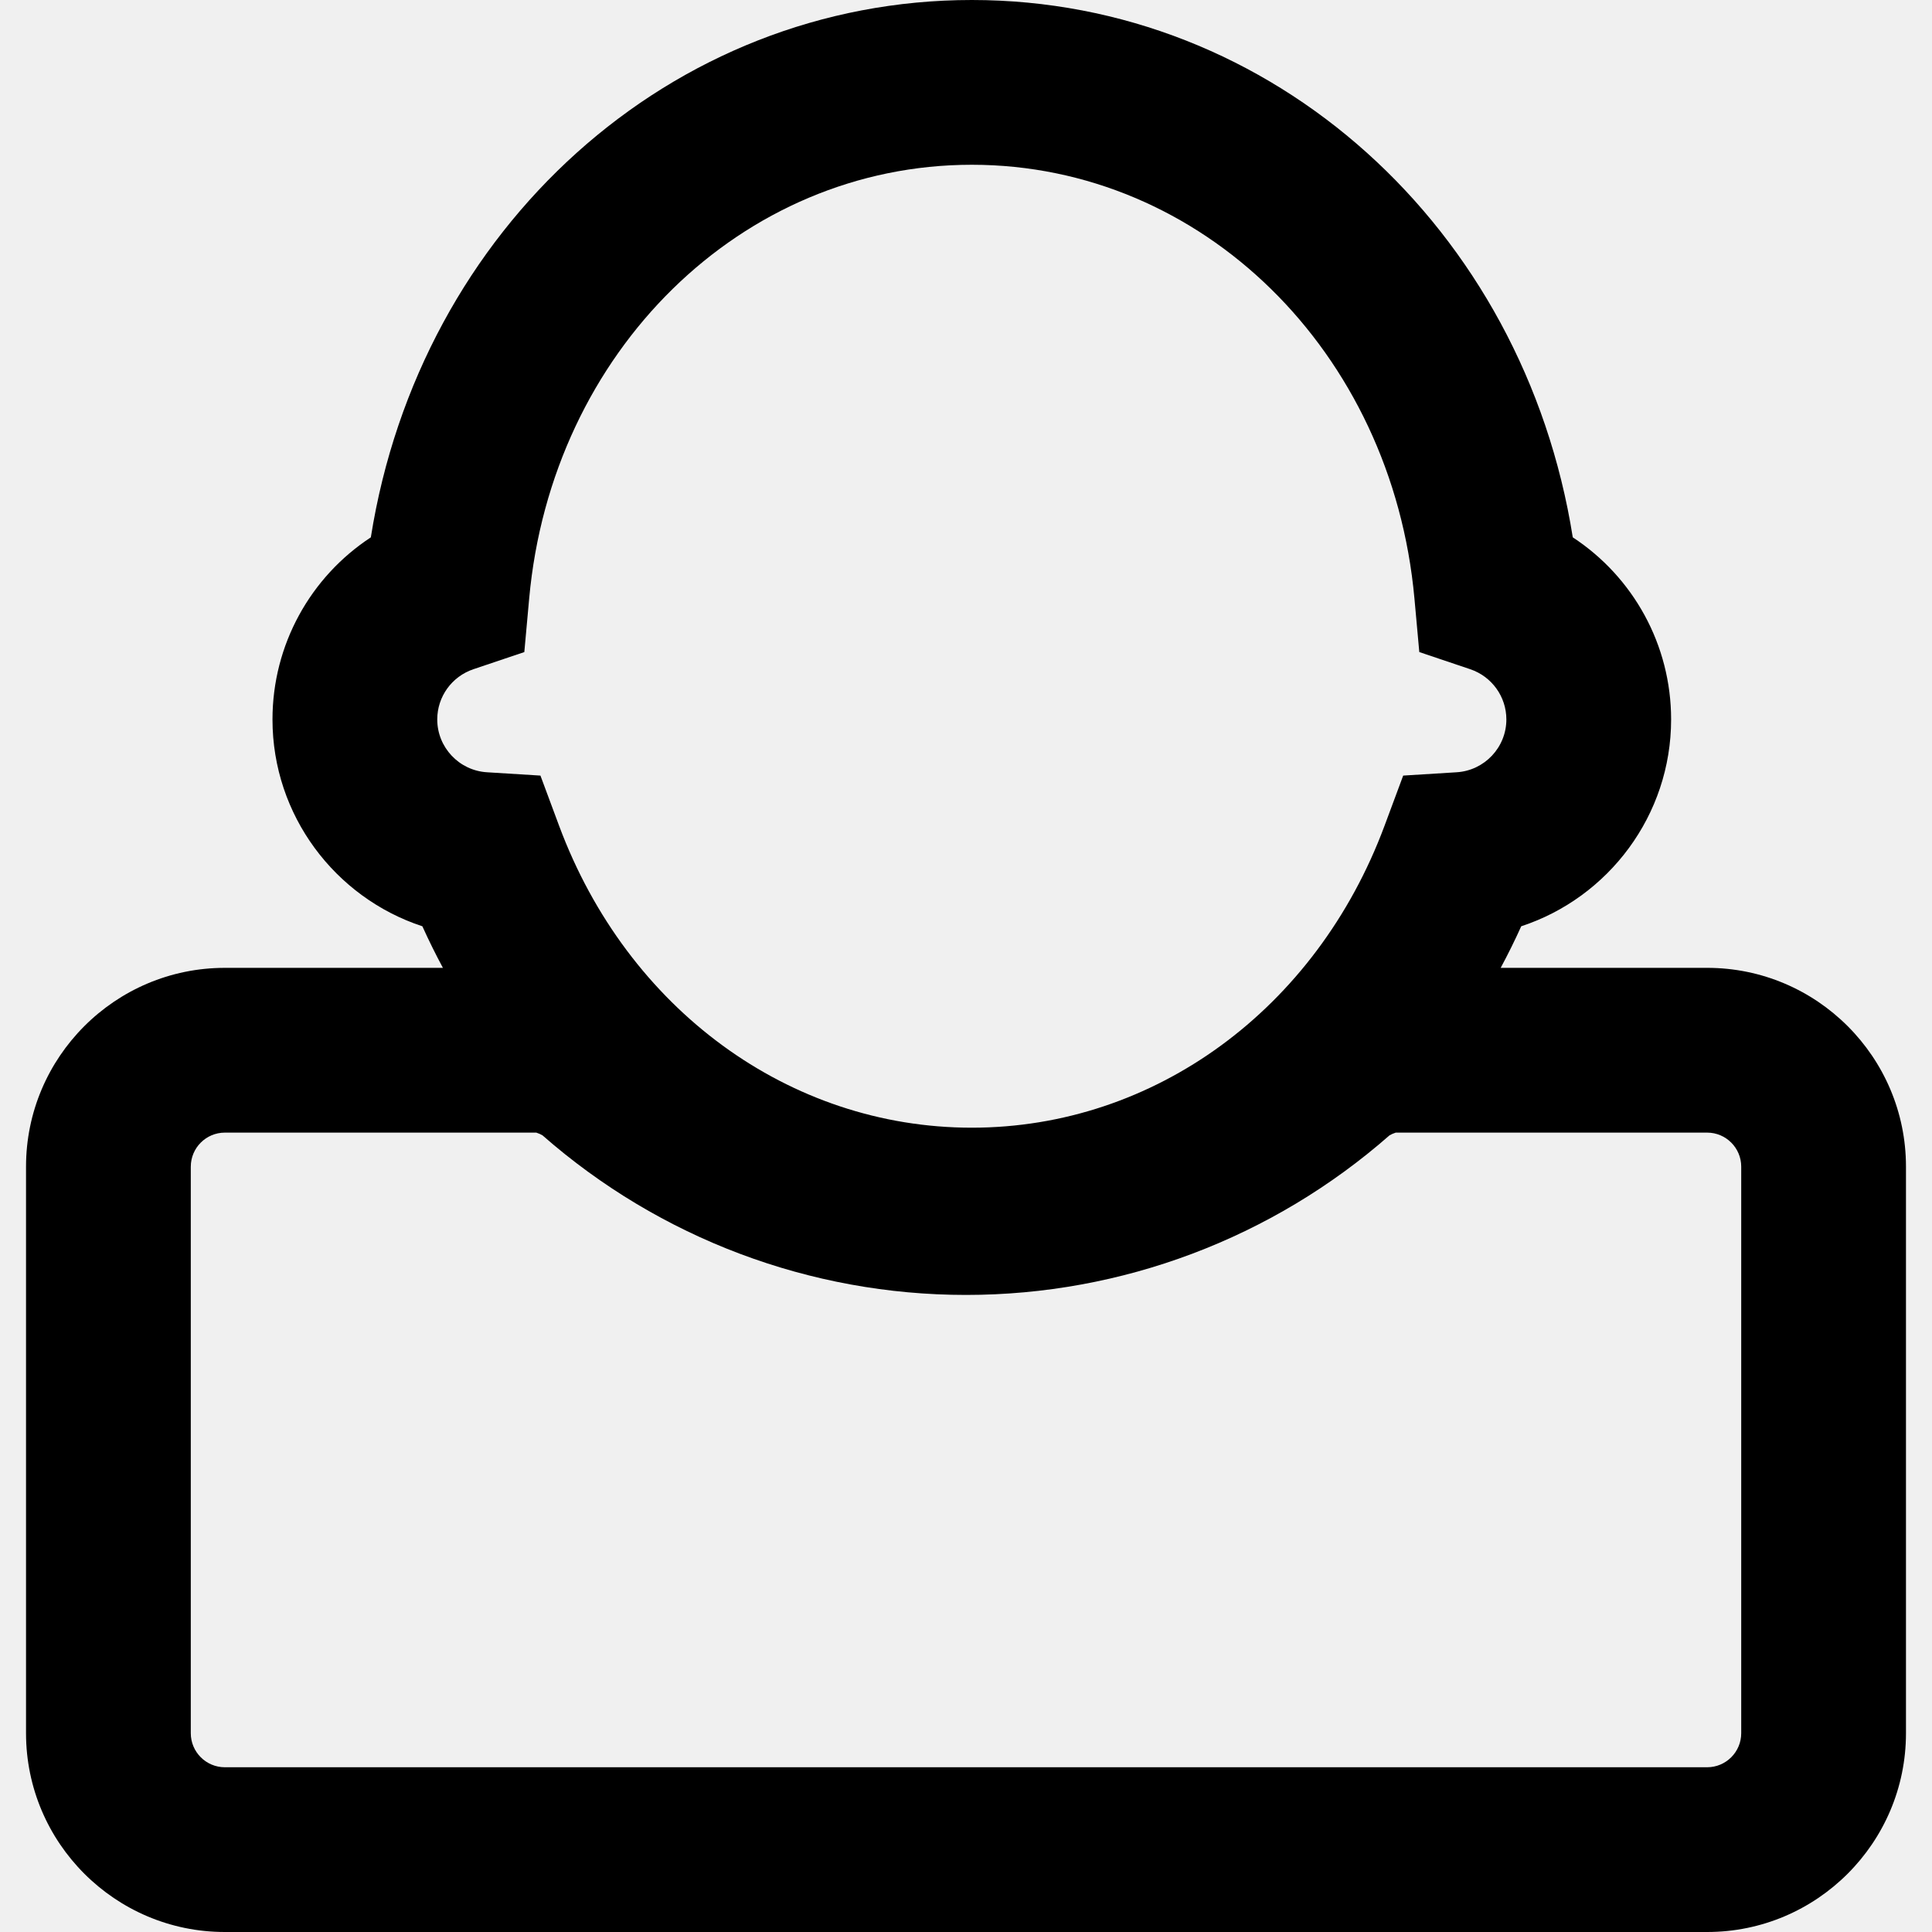
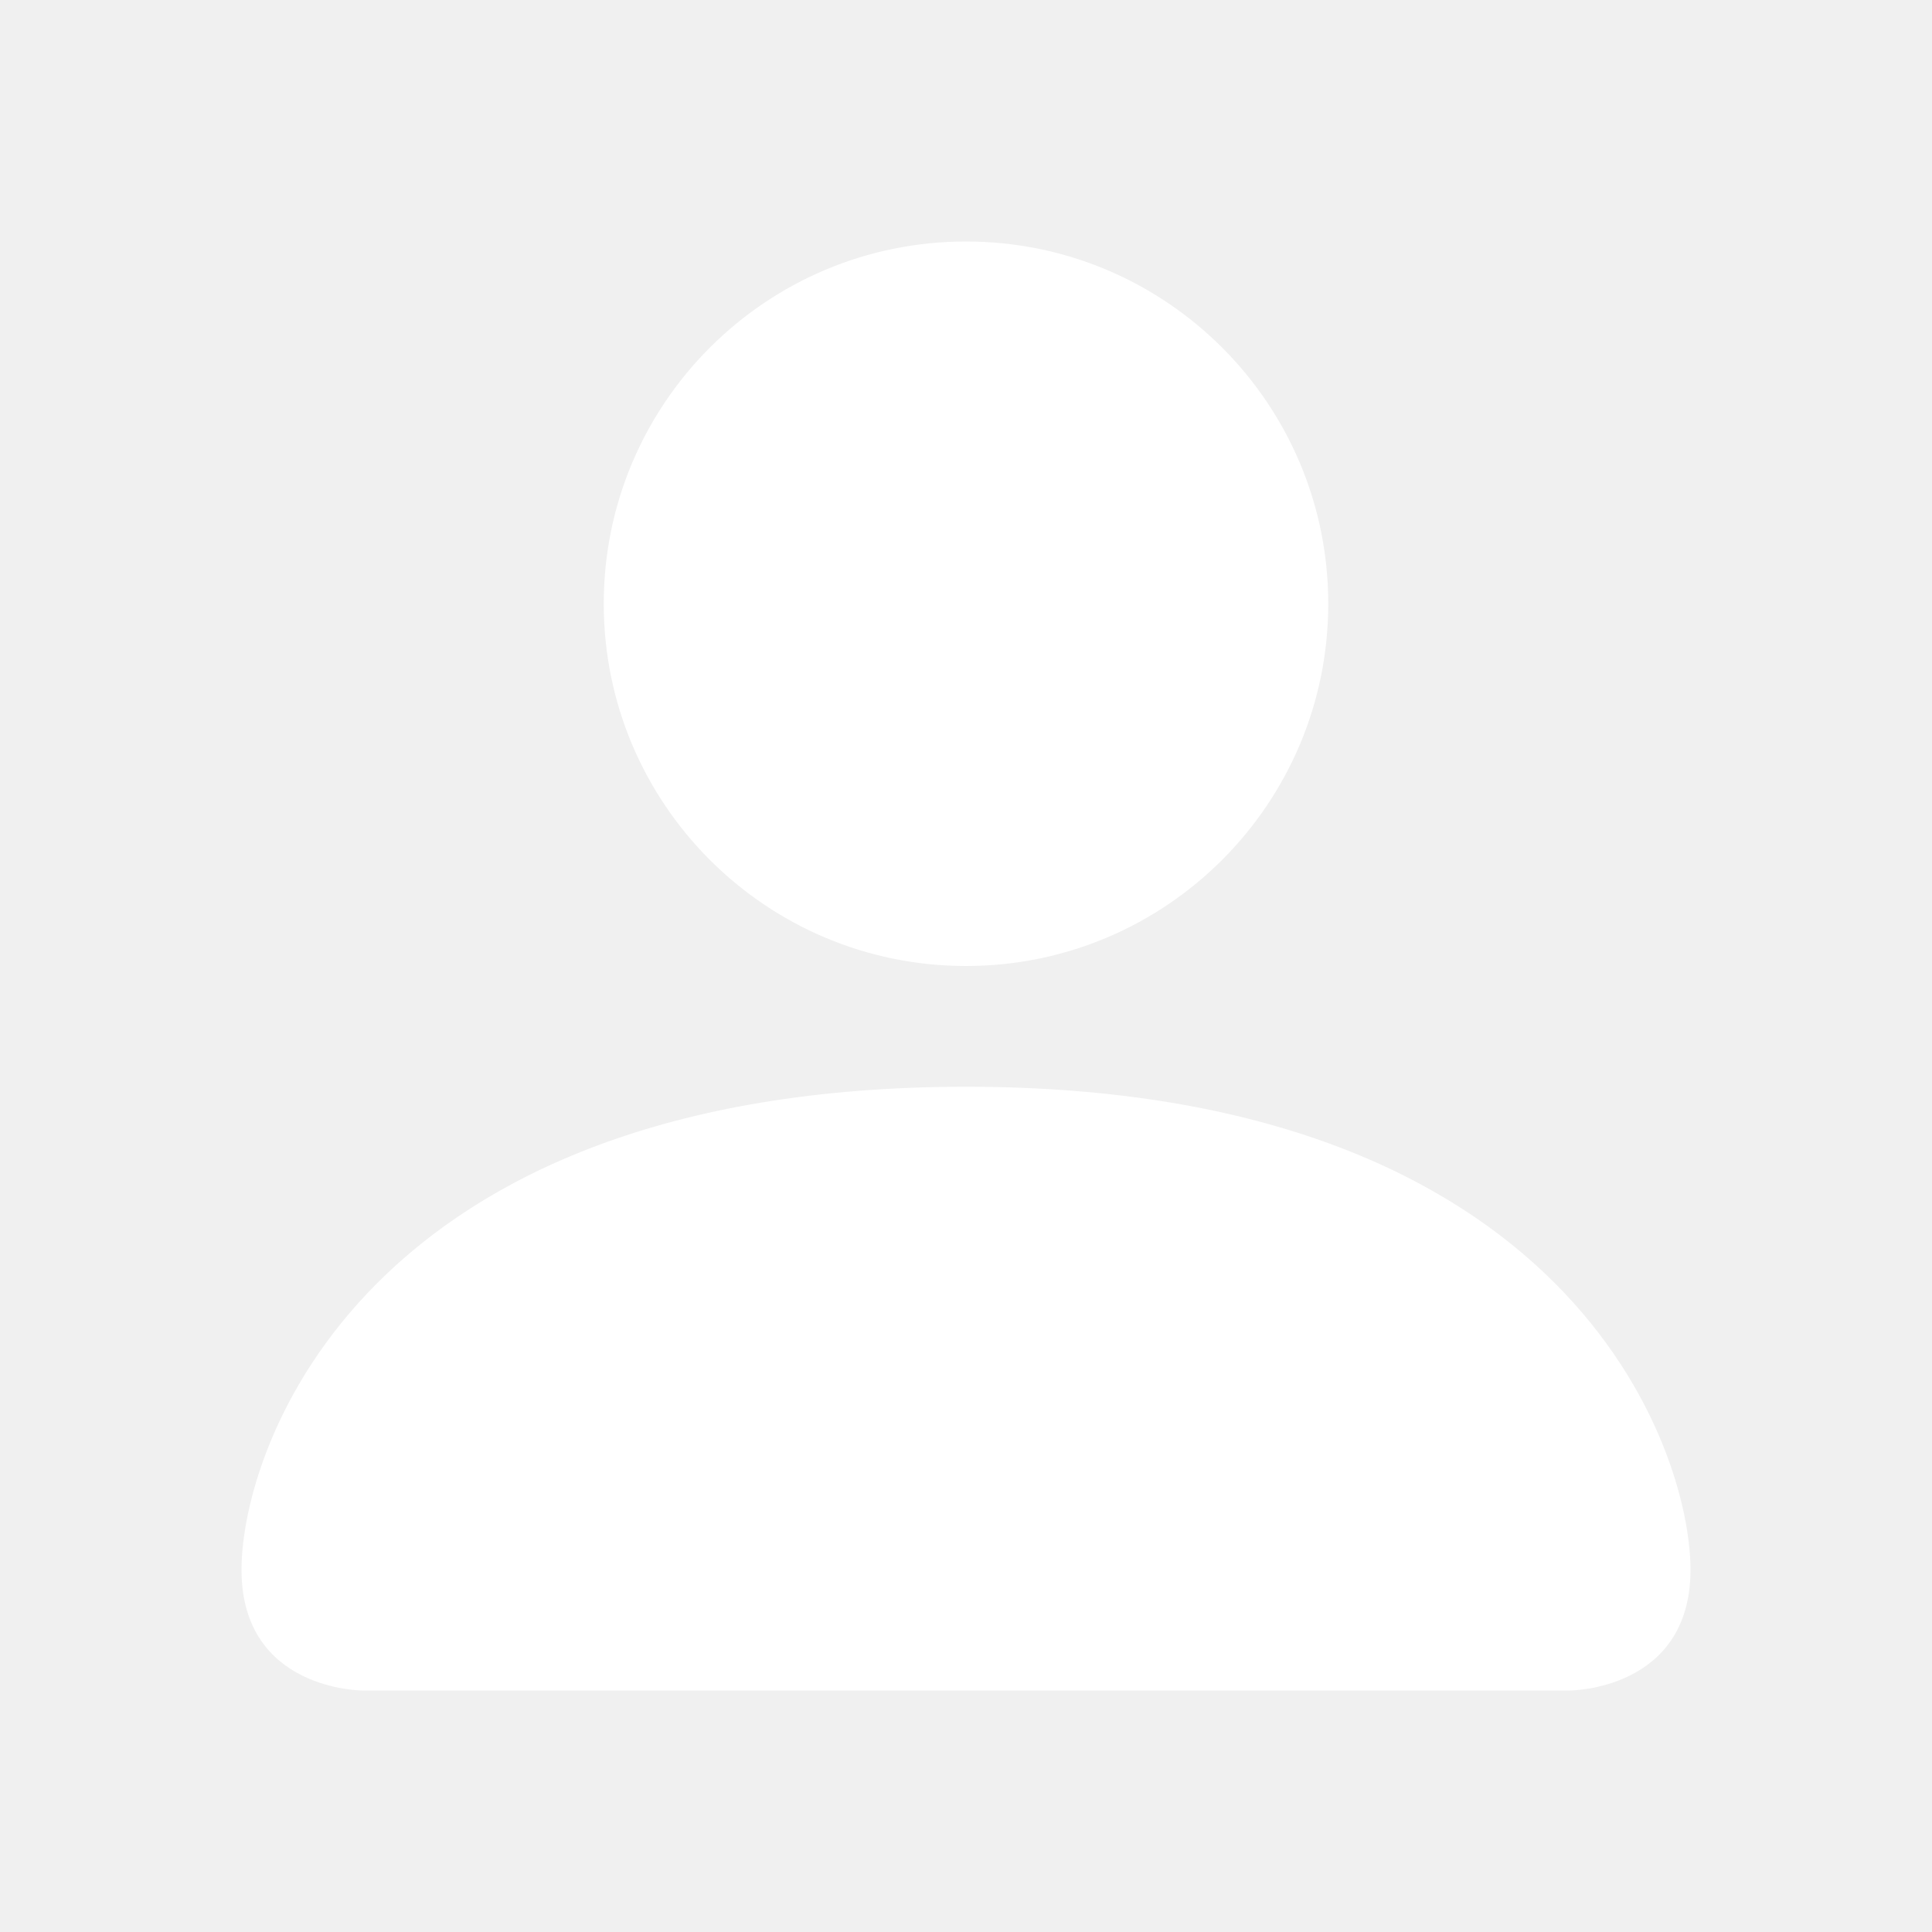
- <svg xmlns="http://www.w3.org/2000/svg" version="1.1" id="Capa_1" x="0px" y="0px" width="538.229px" height="538.229px" viewBox="0 0 538.229 538.229" style="enable-background:new 0 0 538.229 538.229;" xml:space="preserve">
-   <g>
-     <g>
-       <path d="M62.634,538.229h412.962c30.535,0,55.383-24.845,55.383-55.383V325.012c0-30.536-24.844-55.383-55.383-55.383h-57.525    c2.025-3.768,3.938-7.626,5.723-11.58c24.33-7.996,41.756-30.937,41.756-57.623c0-20.793-10.572-39.707-27.398-50.732    C424.495,63.495,354.557,0,270.732,0C186.906,0,116.97,63.495,103.31,149.698c-16.827,11.025-27.399,29.936-27.399,50.731    c0,26.687,17.427,49.627,41.757,57.623c1.787,3.953,3.696,7.812,5.722,11.579H62.634c-30.536,0-55.383,24.844-55.383,55.383    V482.85C7.254,513.385,32.098,538.229,62.634,538.229z M121.811,200.43c0-6.34,4.048-11.964,10.077-13.997l14.18-4.776    l1.35-14.899C153.663,97.858,206.674,45.9,270.732,45.9c64.058,0,117.069,51.956,123.315,120.857l1.35,14.899l14.18,4.776    c6.027,2.032,10.076,7.653,10.076,13.997c0,7.77-6.084,14.232-13.852,14.715l-14.891,0.924l-5.199,13.981    c-19.008,51.096-64.137,84.111-114.977,84.111c-50.839,0-95.968-33.015-114.976-84.111l-5.199-13.981l-14.896-0.924    C127.894,214.665,121.811,208.199,121.811,200.43z M53.154,325.015c0-5.227,4.253-9.483,9.483-9.483h86.77    c0.529,0.159,1.303,0.496,1.723,0.756c32.675,28.676,74.557,44.462,117.987,44.462c43.431,0,85.316-15.786,117.99-44.465    c0.424-0.257,1.197-0.594,1.725-0.753h86.766c5.229,0,9.482,4.254,9.482,9.483V482.85c0,5.227-4.254,9.482-9.482,9.482H62.634    c-5.229,0-9.483-4.253-9.483-9.482V325.015H53.154z" />
-     </g>
-   </g>
-   <g>
- </g>
-   <g>
- </g>
-   <g>
- </g>
-   <g>
- </g>
-   <g>
- </g>
-   <g>
- </g>
-   <g>
- </g>
-   <g>
- </g>
-   <g>
- </g>
-   <g>
- </g>
-   <g>
- </g>
-   <g>
- </g>
-   <g>
- </g>
-   <g>
- </g>
-   <g>
- </g>
+ <svg xmlns="http://www.w3.org/2000/svg" width="16" height="16" fill="white" class="bi bi-person-fill" viewBox="0 0 16 16">
+   <path d="M3 14s-1 0-1-1 1-4 6-4 6 3 6 4-1 1-1 1H3zm5-6a3 3 0 1 0 0-6 3 3 0 0 0 0 6z" />
</svg>
